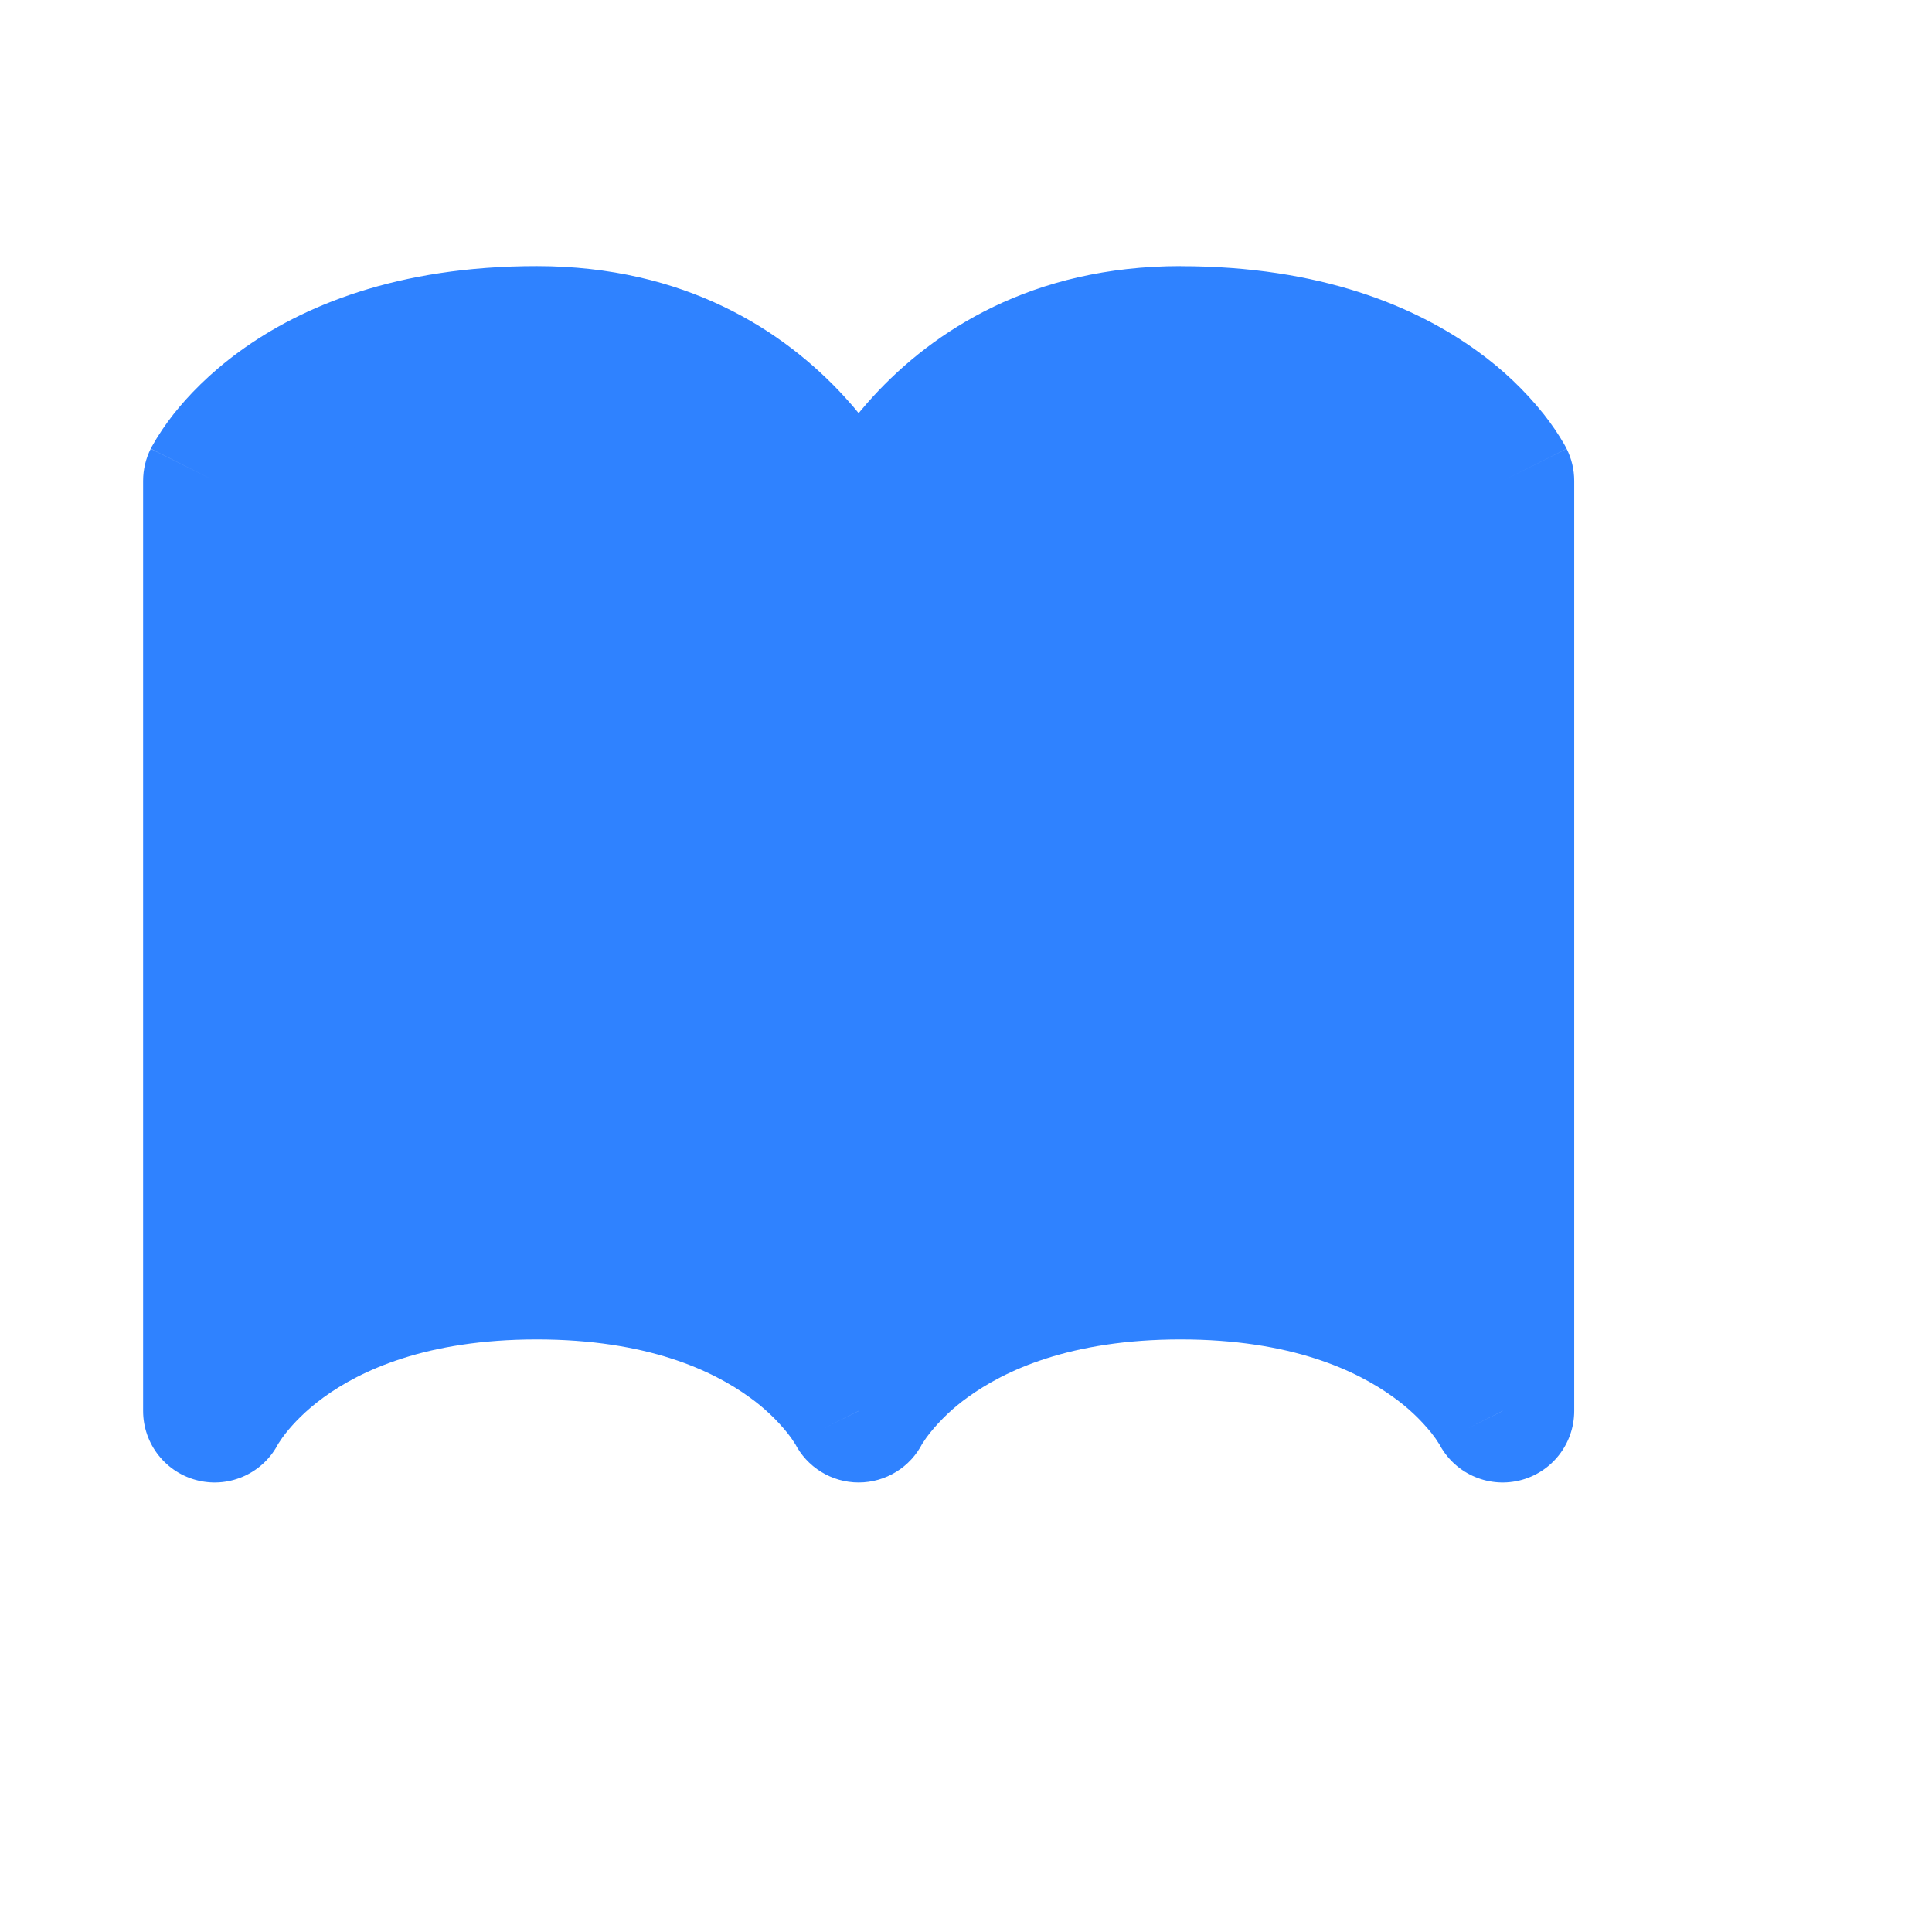
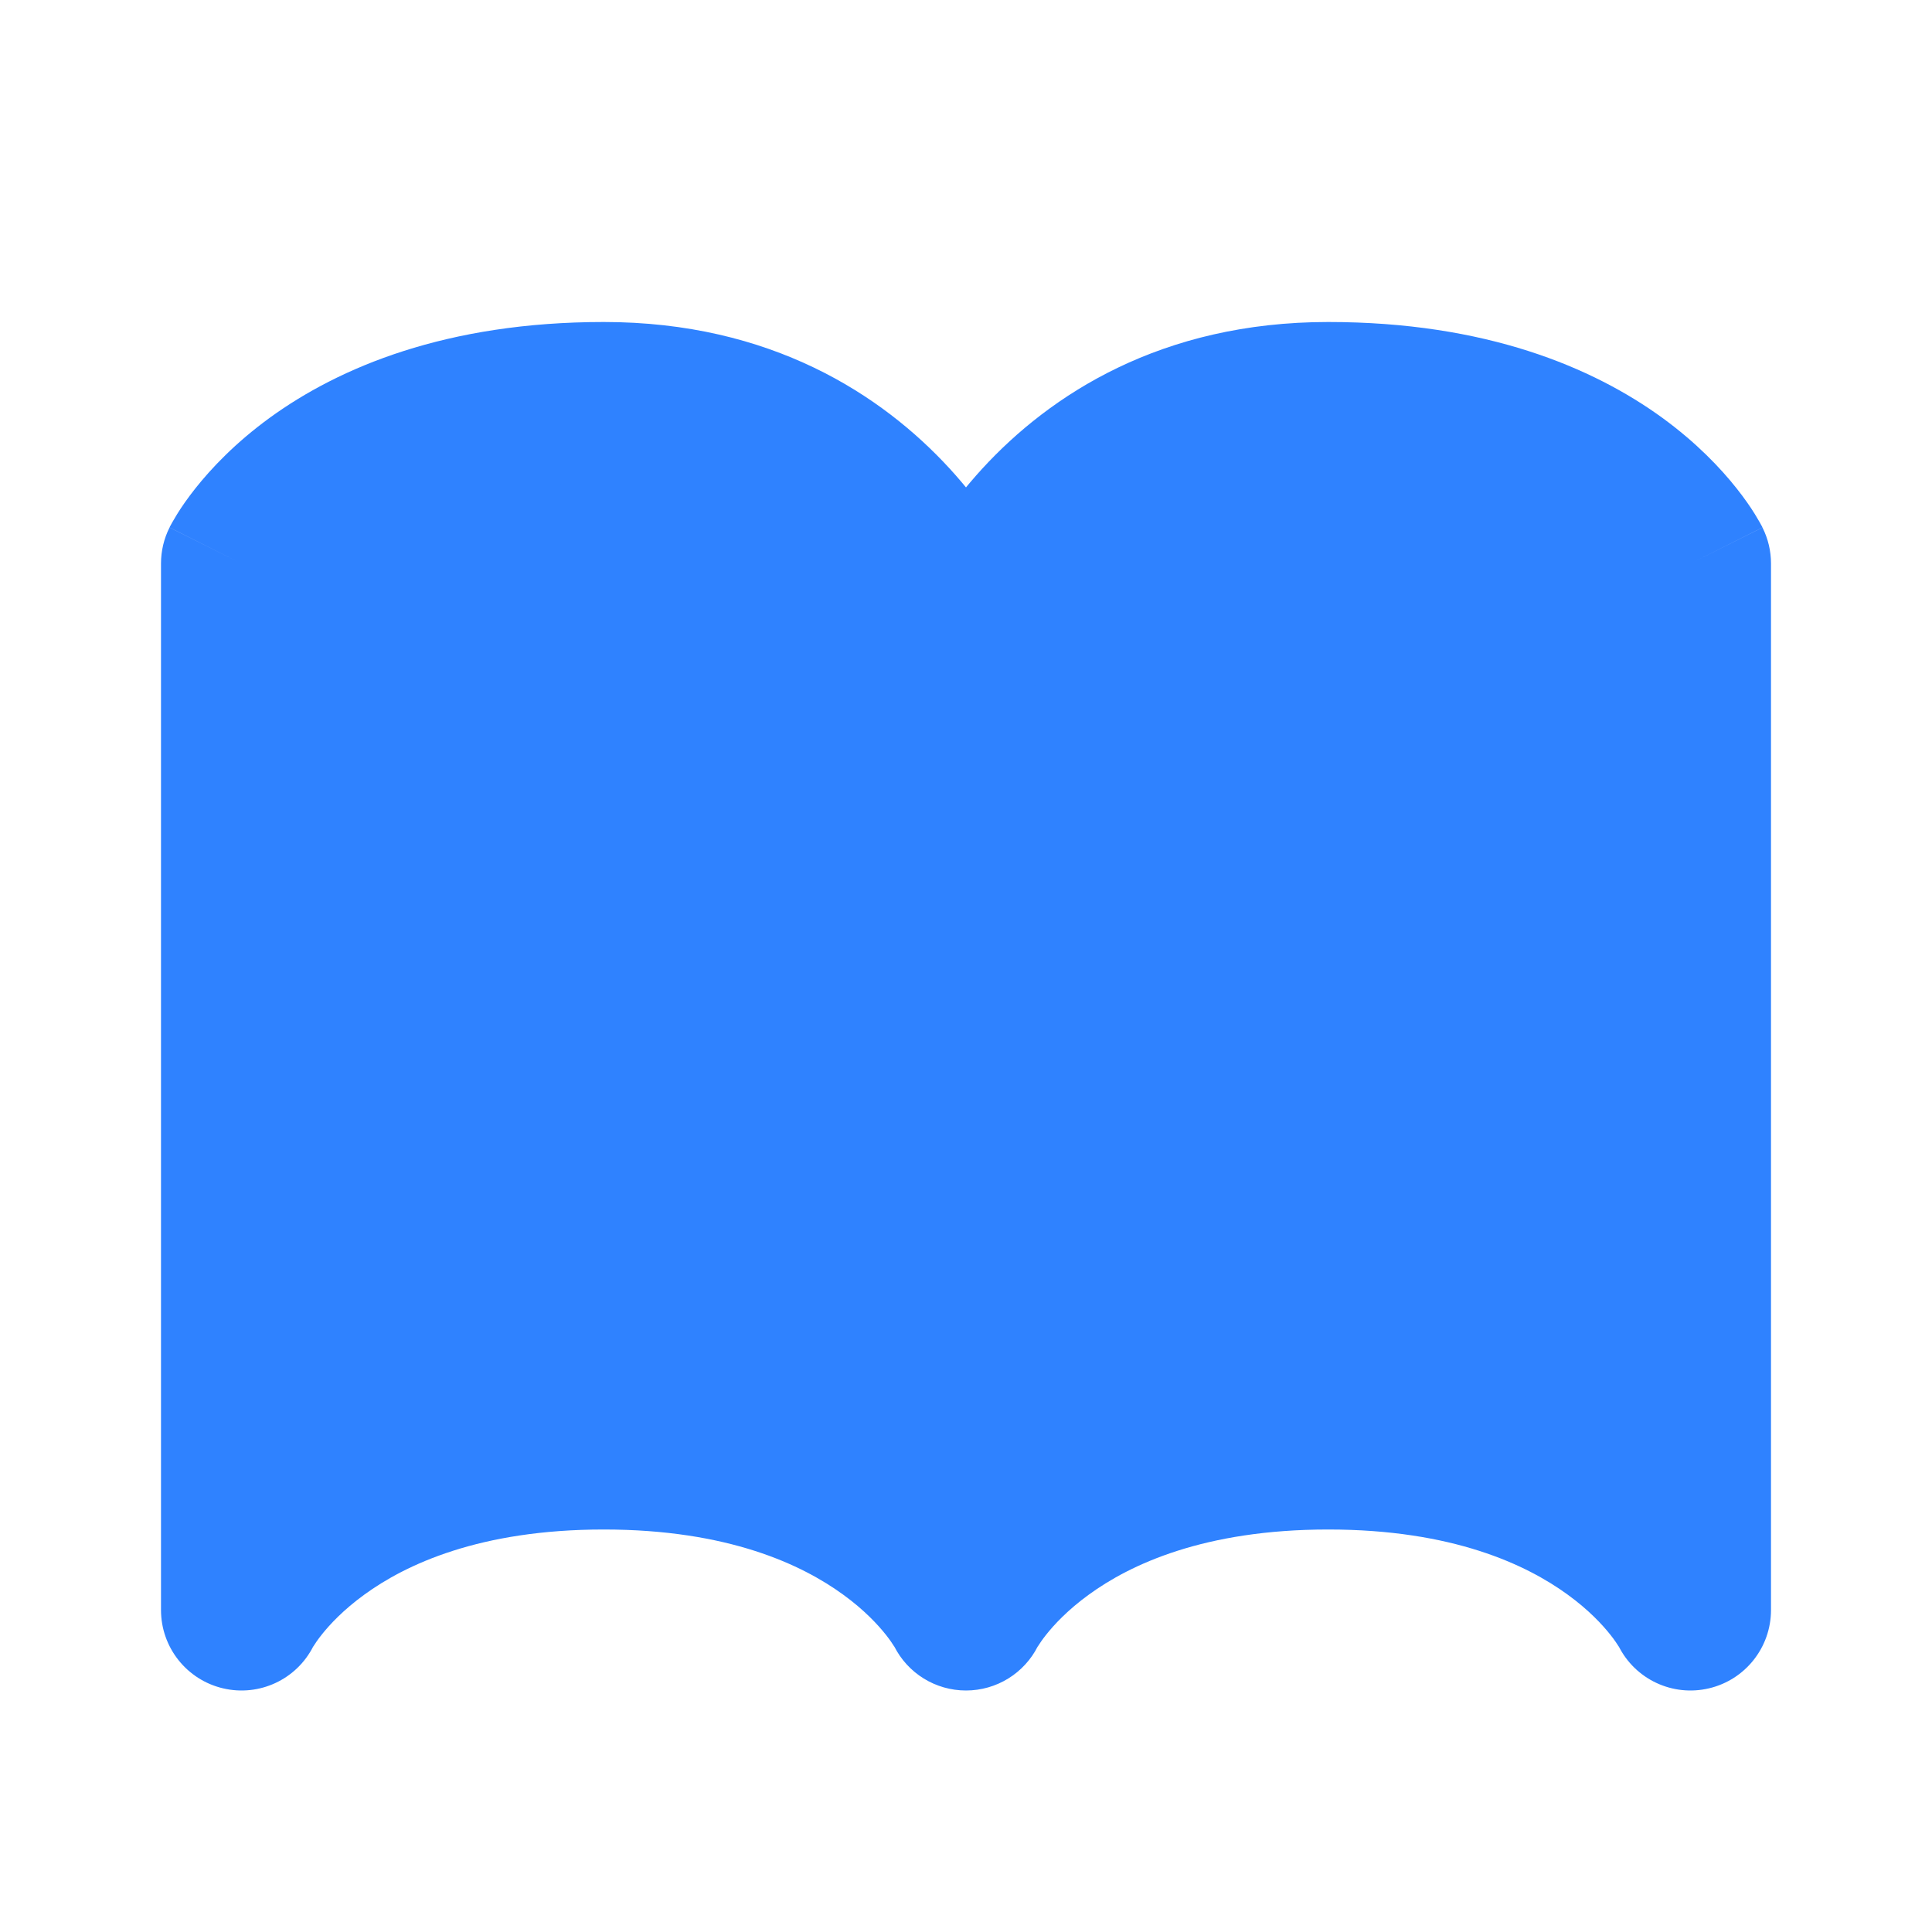
- <svg xmlns="http://www.w3.org/2000/svg" width="27" height="27" viewBox="0 0 27 27" fill="none">
-   <path d="M21 19.719v-13s-1-2-4.5-2-4.5 3-4.5 3-1-3-4.5-3-4.5 2-4.5 2v13s1-2 4.5-2 4.5 2 4.5 2 1-2 4.5-2 4.5 2 4.5 2z" fill="#2F82FF" />
-   <path d="M21 6.719h1a.999.999 0 0 0-.106-.447L21 6.719zm0 13-.894.447A1 1 0 0 0 22 19.719h-1zm-18-13-.894-.447A1 1 0 0 0 2 6.719h1zm0 13H2a1 1 0 0 0 1.894.447L3 19.719zm9 0-.894.447a1 1 0 0 0 1.788 0L12 19.719zm0-12-.949.316a1 1 0 0 0 1.898 0L12 7.719zm8-1v13h2v-13h-2zm-18 0v13h2v-13H2zm19 13 .894-.449v-.001l-.002-.003-.003-.006-.008-.014a3.544 3.544 0 0 0-.308-.46 4.698 4.698 0 0 0-.922-.876c-.864-.628-2.196-1.191-4.151-1.191v2c1.545 0 2.463.437 2.974.808a2.7 2.7 0 0 1 .531.5 1.54 1.54 0 0 1 .11.157l-.002-.004a.734.734 0 0 1-.003-.006l-.002-.003-.001-.003c-.001-.001-.001-.002.893-.45zm-4.5-3c-1.955 0-3.287.563-4.15 1.191-.426.31-.725.625-.923.875a3.544 3.544 0 0 0-.308.46l-.008.015a.333.333 0 0 1-.004.009v.001c-.001 0-.001.002.893.449l.894.448v.001l-.002.003-.002.003a.734.734 0 0 1-.003.006l-.002.004.013-.021a1.54 1.54 0 0 1 .097-.136 2.7 2.7 0 0 1 .53-.5c.512-.371 1.43-.808 2.975-.808v-2zm-4.5 3 .894-.449v-.001l-.002-.003a.333.333 0 0 1-.003-.006l-.008-.014a3.544 3.544 0 0 0-.308-.46 4.698 4.698 0 0 0-.922-.876c-.864-.628-2.196-1.191-4.151-1.191v2c1.545 0 2.463.437 2.974.808a2.7 2.7 0 0 1 .531.5 1.54 1.54 0 0 1 .11.157l-.002-.004a.734.734 0 0 1-.003-.006l-.002-.003-.001-.003c-.001-.001-.001-.002.893-.45zm-4.5-3c-1.955 0-3.287.563-4.15 1.191-.426.31-.725.625-.923.875a3.536 3.536 0 0 0-.308.46l-.008.015-.003.006-.001.003v.001c-.001 0-.001.002.893.449l.894.448v.001l-.002.003-.002.003a.663.663 0 0 0-.003.006l-.002.004.013-.021a1.53 1.53 0 0 1 .097-.136c.099-.125.269-.31.53-.5.512-.371 1.43-.808 2.975-.808v-2zm13.5-10c.894-.447.894-.448.894-.449V6.27l-.002-.003-.003-.006a1.141 1.141 0 0 0-.028-.051 3.528 3.528 0 0 0-.288-.423 4.697 4.697 0 0 0-.922-.876c-.864-.628-2.196-1.191-4.151-1.191v2c1.545 0 2.463.437 2.974.808a2.7 2.7 0 0 1 .531.5c.05.063.081.11.097.136l.013.02-.002-.003a.229.229 0 0 1-.003-.006l-.002-.003-.001-.003c-.001-.001-.001-.002.893-.45zm-4.5-3c-2.077 0-3.457.904-4.3 1.824a5.975 5.975 0 0 0-1.073 1.662 3.63 3.63 0 0 0-.072.187l-.002.006-.001.002v.002l.948.317c.949.316.948.316.948.317v.002l-.001.003v.001l.002-.008.024-.06a3.976 3.976 0 0 1 .702-1.08c.531-.58 1.402-1.175 2.825-1.175v-2zm-4.5 4c.949-.316.948-.317.948-.317v-.004l-.003-.006a.925.925 0 0 0-.02-.056 5.175 5.175 0 0 0-.252-.553 5.975 5.975 0 0 0-.873-1.24c-.844-.92-2.223-1.824-4.3-1.824v2c1.423 0 2.293.595 2.825 1.175a3.976 3.976 0 0 1 .702 1.08l.024.06.003.008v-.001l-.002-.003v-.002L12 7.719zm-4.5-4c-1.955 0-3.287.563-4.15 1.191-.426.31-.725.626-.923.876a3.521 3.521 0 0 0-.308.46 1.394 1.394 0 0 0-.01.02l-.002.003v.001c-.001 0-.001.002.893.449l.894.448v.001l-.002.003a.95.95 0 0 1-.005.01l-.002.003.013-.021c.016-.026.047-.073.097-.136.099-.125.269-.31.53-.5.512-.371 1.43-.808 2.975-.808v-2z" fill="#2F82FF" />
+ <svg xmlns="http://www.w3.org/2000/svg" width="24" height="24" viewBox="0 0 24 24" fill="none">
+   <path d="M21 20V7C21 7 20 5 16.5 5C13 5 12 8 12 8C12 8 11 5 7.5 5C4 5 3 7 3 7V20C3 20 4 18 7.5 18C11 18 12 20 12 20C12 20 13 18 16.5 18C20 18 21 20 21 20Z" fill="#2F82FF" />
+   <path d="M21 7H22C22 6.845 21.964 6.692 21.894 6.553L21 7ZM21 20L20.106 20.447C20.313 20.862 20.778 21.08 21.23 20.973C21.681 20.867 22 20.464 22 20H21ZM3 7L2.106 6.553C2.036 6.692 2 6.845 2 7H3ZM3 20H2C2 20.464 2.319 20.867 2.77 20.973C3.222 21.08 3.687 20.862 3.894 20.447L3 20ZM12 20L11.106 20.447C11.275 20.786 11.621 21 12 21C12.379 21 12.725 20.786 12.894 20.447L12 20ZM12 8L11.051 8.316C11.187 8.725 11.57 9 12 9C12.43 9 12.813 8.725 12.949 8.316L12 8ZM20 7V20H22V7H20ZM2 7V20H4V7H2ZM21 20C21.894 19.553 21.894 19.552 21.894 19.552C21.894 19.551 21.893 19.551 21.893 19.55C21.893 19.549 21.892 19.549 21.892 19.547C21.891 19.546 21.89 19.544 21.889 19.541C21.887 19.537 21.884 19.532 21.881 19.527C21.876 19.517 21.869 19.504 21.861 19.49C21.845 19.462 21.824 19.426 21.798 19.384C21.746 19.3 21.672 19.192 21.573 19.067C21.375 18.817 21.076 18.501 20.651 18.191C19.787 17.563 18.455 17 16.5 17V19C18.045 19 18.963 19.437 19.474 19.809C19.736 19.999 19.906 20.183 20.005 20.308C20.055 20.371 20.086 20.418 20.102 20.444C20.11 20.457 20.114 20.464 20.115 20.465C20.115 20.465 20.114 20.464 20.113 20.461C20.112 20.46 20.111 20.458 20.11 20.456C20.109 20.454 20.109 20.453 20.108 20.452C20.108 20.451 20.107 20.45 20.107 20.45C20.107 20.449 20.106 20.449 20.106 20.448C20.106 20.448 20.106 20.447 21 20ZM16.5 17C14.545 17 13.213 17.563 12.349 18.191C11.924 18.501 11.625 18.817 11.427 19.067C11.328 19.192 11.254 19.3 11.202 19.384C11.176 19.426 11.155 19.462 11.139 19.49C11.131 19.504 11.124 19.517 11.119 19.527C11.116 19.532 11.114 19.537 11.111 19.541C11.11 19.544 11.109 19.546 11.108 19.547C11.108 19.549 11.107 19.549 11.107 19.55C11.107 19.551 11.106 19.551 11.106 19.552C11.106 19.552 11.106 19.553 12 20C12.894 20.447 12.894 20.448 12.894 20.448C12.894 20.449 12.893 20.449 12.893 20.45C12.893 20.45 12.893 20.451 12.892 20.452C12.891 20.453 12.891 20.454 12.89 20.456C12.889 20.458 12.888 20.46 12.887 20.461C12.886 20.464 12.885 20.465 12.885 20.465C12.886 20.464 12.89 20.457 12.898 20.444C12.914 20.418 12.945 20.371 12.995 20.308C13.094 20.183 13.264 19.999 13.526 19.809C14.037 19.437 14.955 19 16.5 19V17ZM12 20C12.894 19.553 12.894 19.552 12.894 19.552C12.894 19.551 12.893 19.551 12.893 19.55C12.893 19.549 12.892 19.549 12.892 19.547C12.891 19.546 12.89 19.544 12.889 19.541C12.886 19.537 12.884 19.532 12.881 19.527C12.876 19.517 12.869 19.504 12.861 19.49C12.845 19.462 12.824 19.426 12.798 19.384C12.746 19.3 12.672 19.192 12.573 19.067C12.375 18.817 12.076 18.501 11.651 18.191C10.787 17.563 9.455 17 7.5 17V19C9.045 19 9.963 19.437 10.474 19.809C10.736 19.999 10.906 20.183 11.005 20.308C11.055 20.371 11.086 20.418 11.102 20.444C11.11 20.457 11.114 20.464 11.115 20.465C11.115 20.465 11.114 20.464 11.113 20.461C11.112 20.46 11.111 20.458 11.11 20.456C11.109 20.454 11.109 20.453 11.108 20.452C11.107 20.451 11.107 20.45 11.107 20.45C11.107 20.449 11.106 20.449 11.106 20.448C11.106 20.448 11.106 20.447 12 20ZM7.5 17C5.545 17 4.213 17.563 3.349 18.191C2.924 18.501 2.625 18.817 2.427 19.067C2.328 19.192 2.254 19.3 2.202 19.384C2.176 19.426 2.155 19.462 2.139 19.49C2.131 19.504 2.124 19.517 2.119 19.527C2.116 19.532 2.114 19.537 2.111 19.541C2.11 19.544 2.109 19.546 2.108 19.547C2.108 19.549 2.107 19.549 2.107 19.55C2.107 19.551 2.106 19.551 2.106 19.552C2.106 19.552 2.106 19.553 3 20C3.894 20.447 3.894 20.448 3.894 20.448C3.894 20.449 3.893 20.449 3.893 20.45C3.893 20.45 3.892 20.451 3.892 20.452C3.891 20.453 3.891 20.454 3.89 20.456C3.889 20.458 3.888 20.46 3.887 20.461C3.886 20.464 3.885 20.465 3.885 20.465C3.886 20.464 3.89 20.457 3.898 20.444C3.914 20.418 3.945 20.371 3.995 20.308C4.094 20.183 4.264 19.999 4.526 19.809C5.037 19.437 5.955 19 7.5 19V17ZM21 7C21.894 6.553 21.894 6.552 21.894 6.552C21.894 6.551 21.893 6.551 21.893 6.55C21.893 6.549 21.892 6.548 21.892 6.548C21.891 6.546 21.89 6.544 21.889 6.541C21.887 6.537 21.884 6.532 21.881 6.527C21.876 6.517 21.869 6.504 21.861 6.49C21.845 6.462 21.824 6.426 21.798 6.384C21.746 6.3 21.672 6.192 21.573 6.067C21.375 5.817 21.076 5.501 20.651 5.191C19.787 4.563 18.455 4 16.5 4V6C18.045 6 18.963 6.437 19.474 6.809C19.736 6.999 19.906 7.183 20.005 7.308C20.055 7.371 20.086 7.418 20.102 7.444C20.11 7.457 20.114 7.464 20.115 7.465C20.115 7.465 20.114 7.464 20.113 7.461C20.112 7.46 20.111 7.458 20.11 7.456C20.109 7.454 20.109 7.453 20.108 7.452C20.108 7.451 20.107 7.45 20.107 7.45C20.107 7.449 20.106 7.449 20.106 7.448C20.106 7.448 20.106 7.447 21 7ZM16.5 4C14.423 4 13.043 4.905 12.2 5.824C11.787 6.276 11.505 6.726 11.327 7.064C11.237 7.235 11.171 7.38 11.127 7.486C11.104 7.54 11.087 7.584 11.075 7.617C11.069 7.634 11.064 7.648 11.06 7.659C11.058 7.665 11.056 7.67 11.055 7.674C11.054 7.676 11.053 7.678 11.053 7.679C11.053 7.68 11.052 7.681 11.052 7.682C11.052 7.682 11.052 7.683 11.052 7.683C11.052 7.683 11.051 7.684 12 8C12.949 8.316 12.948 8.317 12.948 8.317C12.948 8.317 12.948 8.318 12.948 8.318C12.948 8.319 12.948 8.319 12.948 8.32C12.947 8.321 12.947 8.321 12.947 8.322C12.946 8.323 12.946 8.324 12.946 8.324C12.946 8.323 12.947 8.32 12.949 8.315C12.953 8.305 12.961 8.284 12.973 8.256C12.997 8.198 13.037 8.109 13.095 7.998C13.213 7.774 13.401 7.474 13.675 7.176C14.207 6.595 15.077 6 16.5 6V4ZM12 8C12.949 7.684 12.948 7.683 12.948 7.683C12.948 7.683 12.948 7.682 12.948 7.682C12.948 7.681 12.947 7.68 12.947 7.679C12.947 7.678 12.946 7.676 12.945 7.674C12.944 7.67 12.942 7.665 12.94 7.659C12.936 7.648 12.931 7.634 12.925 7.617C12.913 7.584 12.896 7.54 12.873 7.486C12.829 7.38 12.763 7.235 12.673 7.064C12.495 6.726 12.213 6.276 11.8 5.824C10.957 4.905 9.577 4 7.5 4V6C8.923 6 9.793 6.595 10.325 7.176C10.599 7.474 10.787 7.774 10.905 7.998C10.963 8.109 11.003 8.198 11.027 8.256C11.039 8.284 11.047 8.305 11.051 8.315C11.053 8.32 11.054 8.323 11.054 8.324C11.054 8.324 11.054 8.323 11.053 8.322C11.053 8.321 11.053 8.321 11.052 8.32C11.052 8.319 11.052 8.319 11.052 8.318C11.052 8.318 11.052 8.317 11.052 8.317C11.052 8.317 11.051 8.316 12 8ZM7.5 4C5.545 4 4.213 4.563 3.349 5.191C2.924 5.501 2.625 5.817 2.427 6.067C2.328 6.192 2.254 6.3 2.202 6.384C2.176 6.426 2.155 6.462 2.139 6.49C2.131 6.504 2.124 6.517 2.119 6.527C2.116 6.532 2.114 6.537 2.111 6.541C2.11 6.544 2.109 6.546 2.108 6.548C2.108 6.548 2.107 6.549 2.107 6.55C2.107 6.551 2.106 6.551 2.106 6.552C2.106 6.552 2.106 6.553 3 7C3.894 7.447 3.894 7.448 3.894 7.448C3.894 7.449 3.893 7.449 3.893 7.45C3.893 7.45 3.892 7.451 3.892 7.452C3.891 7.453 3.891 7.454 3.89 7.456C3.889 7.458 3.888 7.46 3.887 7.461C3.886 7.464 3.885 7.465 3.885 7.465C3.886 7.464 3.89 7.457 3.898 7.444C3.914 7.418 3.945 7.371 3.995 7.308C4.094 7.183 4.264 6.999 4.526 6.809C5.037 6.437 5.955 6 7.5 6V4Z" fill="#2F82FF" />
</svg>
